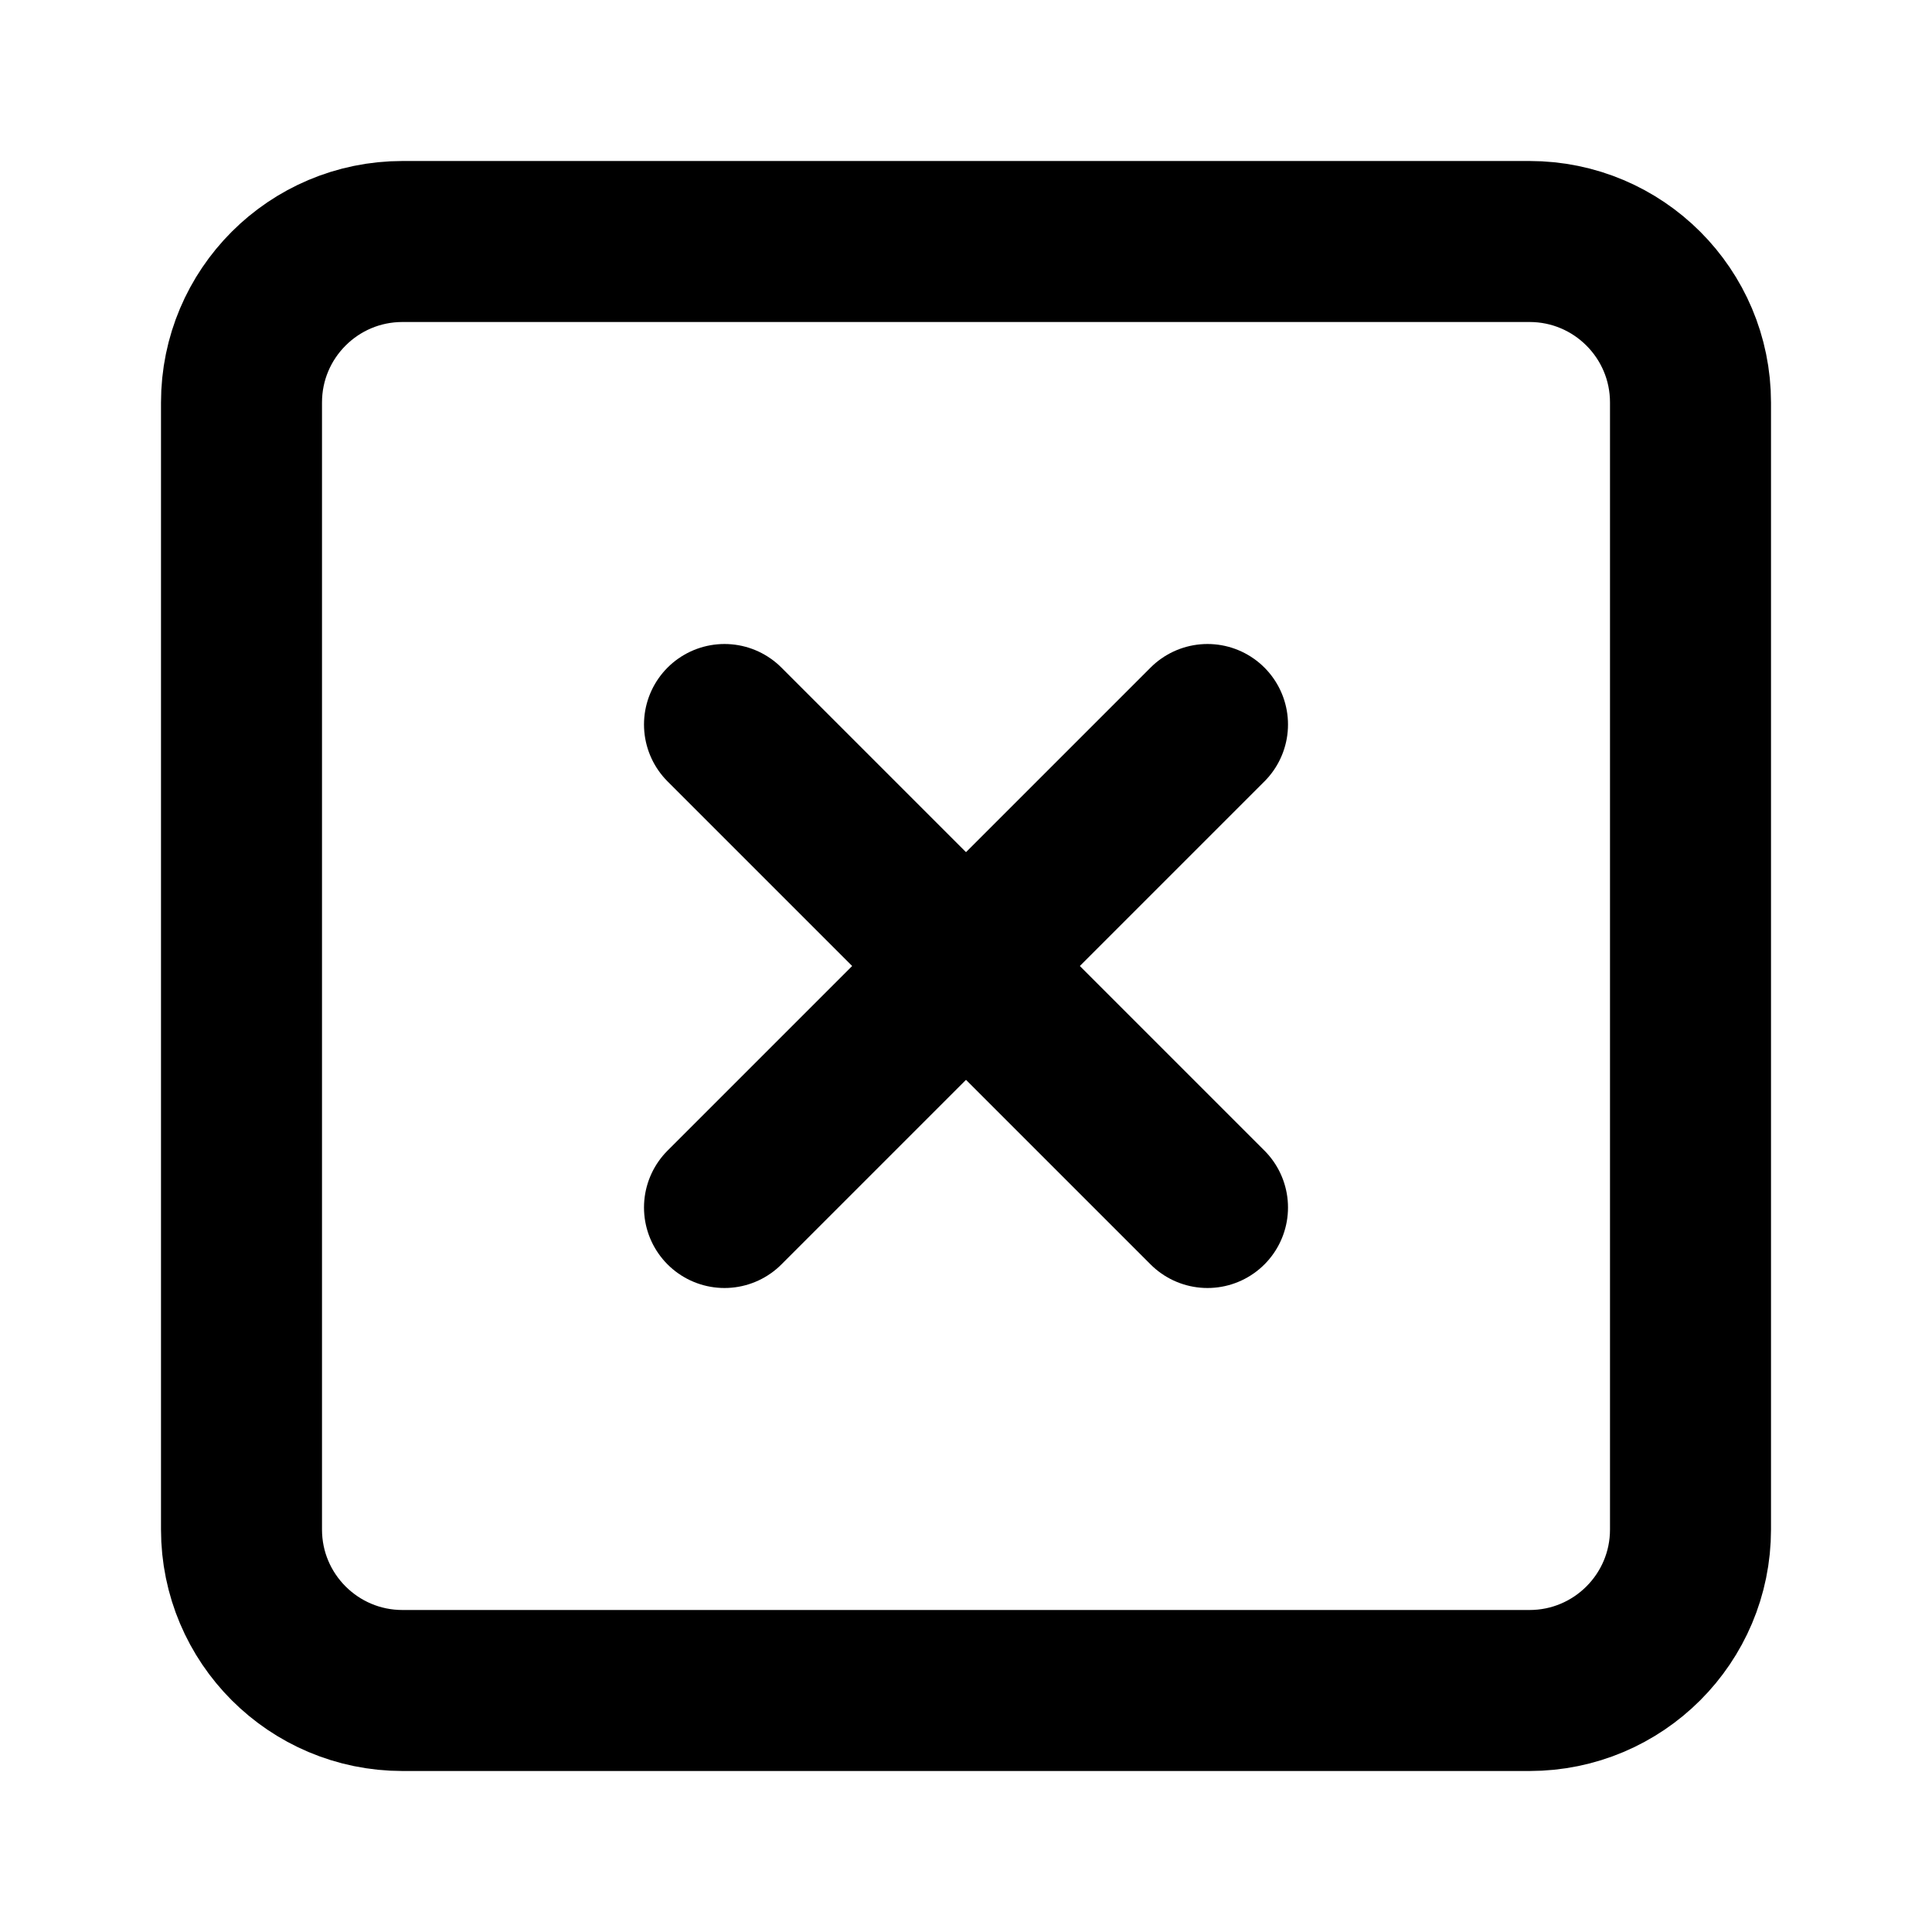
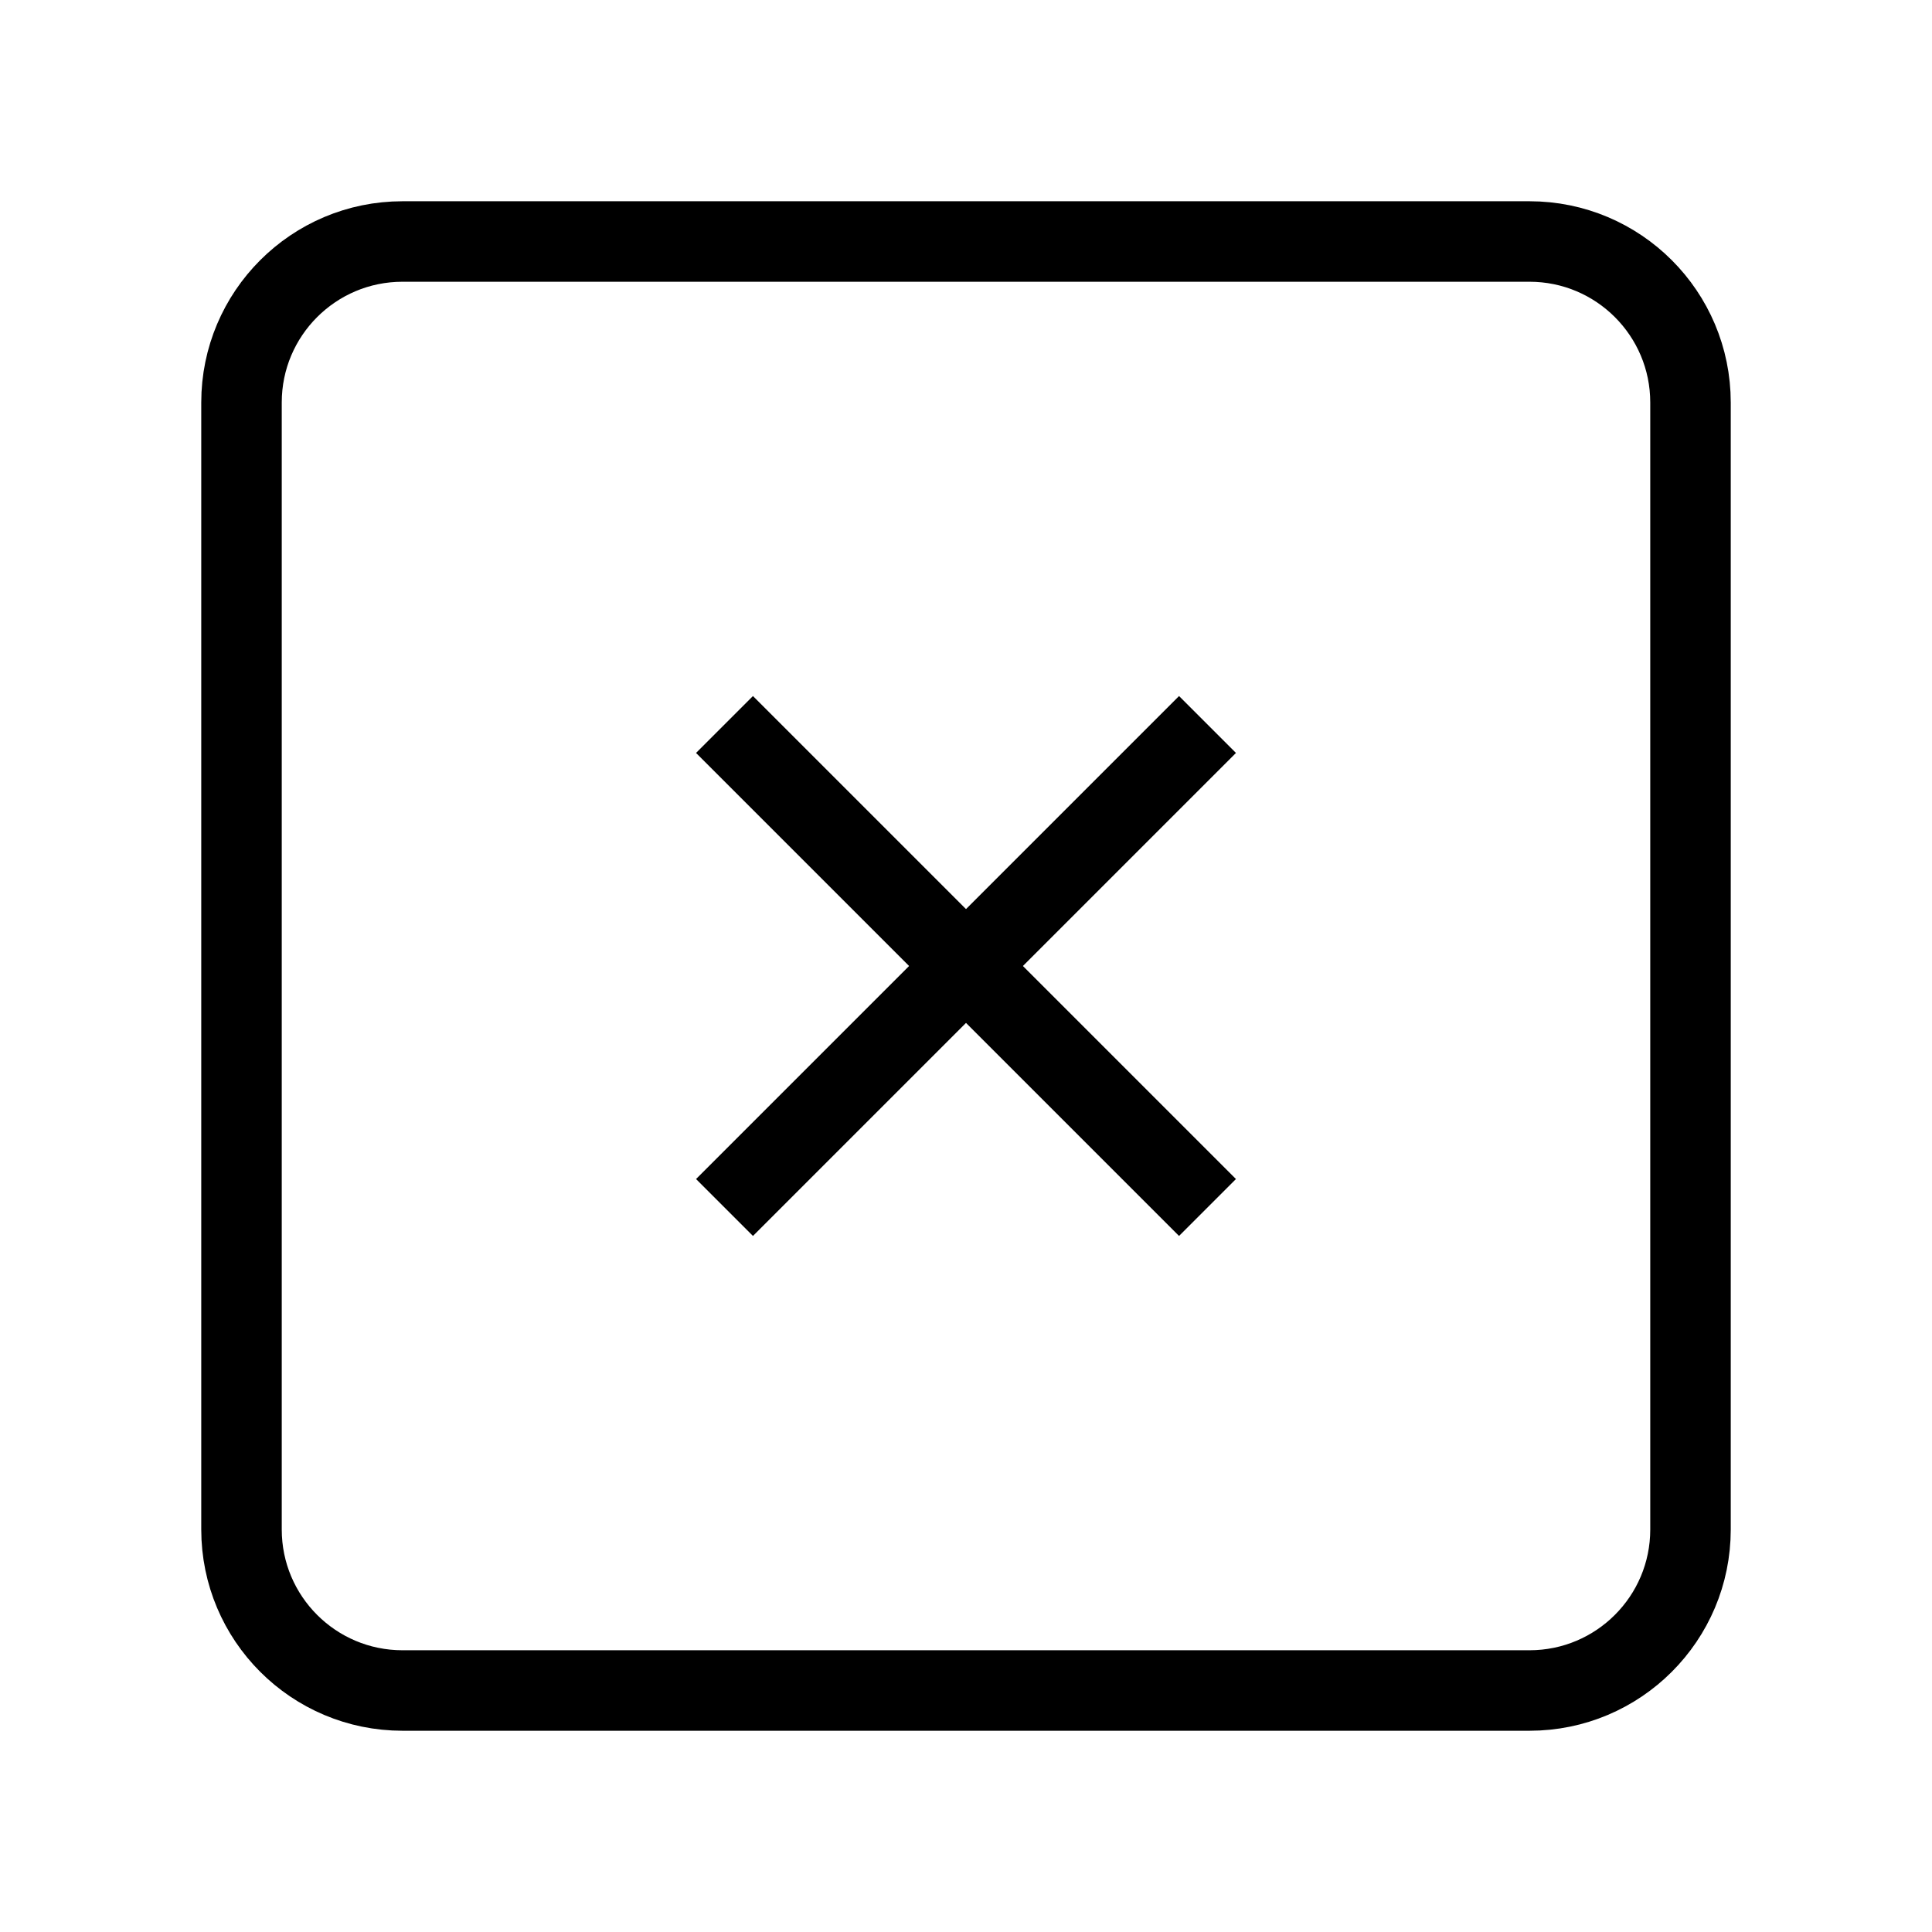
- <svg xmlns="http://www.w3.org/2000/svg" width="24" height="24" viewBox="0 0 24 24" fill="none" stroke="currentColor" stroke-width="2" stroke-linecap="round" stroke-linejoin="round">
+ <svg xmlns="http://www.w3.org/2000/svg" width="24" height="24" viewBox="0 0 24 24" fill="none" stroke="currentColor" strokeWidth="2" strokeLinecap="round" stroke-linejoin="round">
  <rect x="3" y="3" width="18" height="18" rx="2" ry="2" />
  <line x1="9" y1="9" x2="15" y2="15" />
  <line x1="15" y1="9" x2="9" y2="15" />
</svg>
